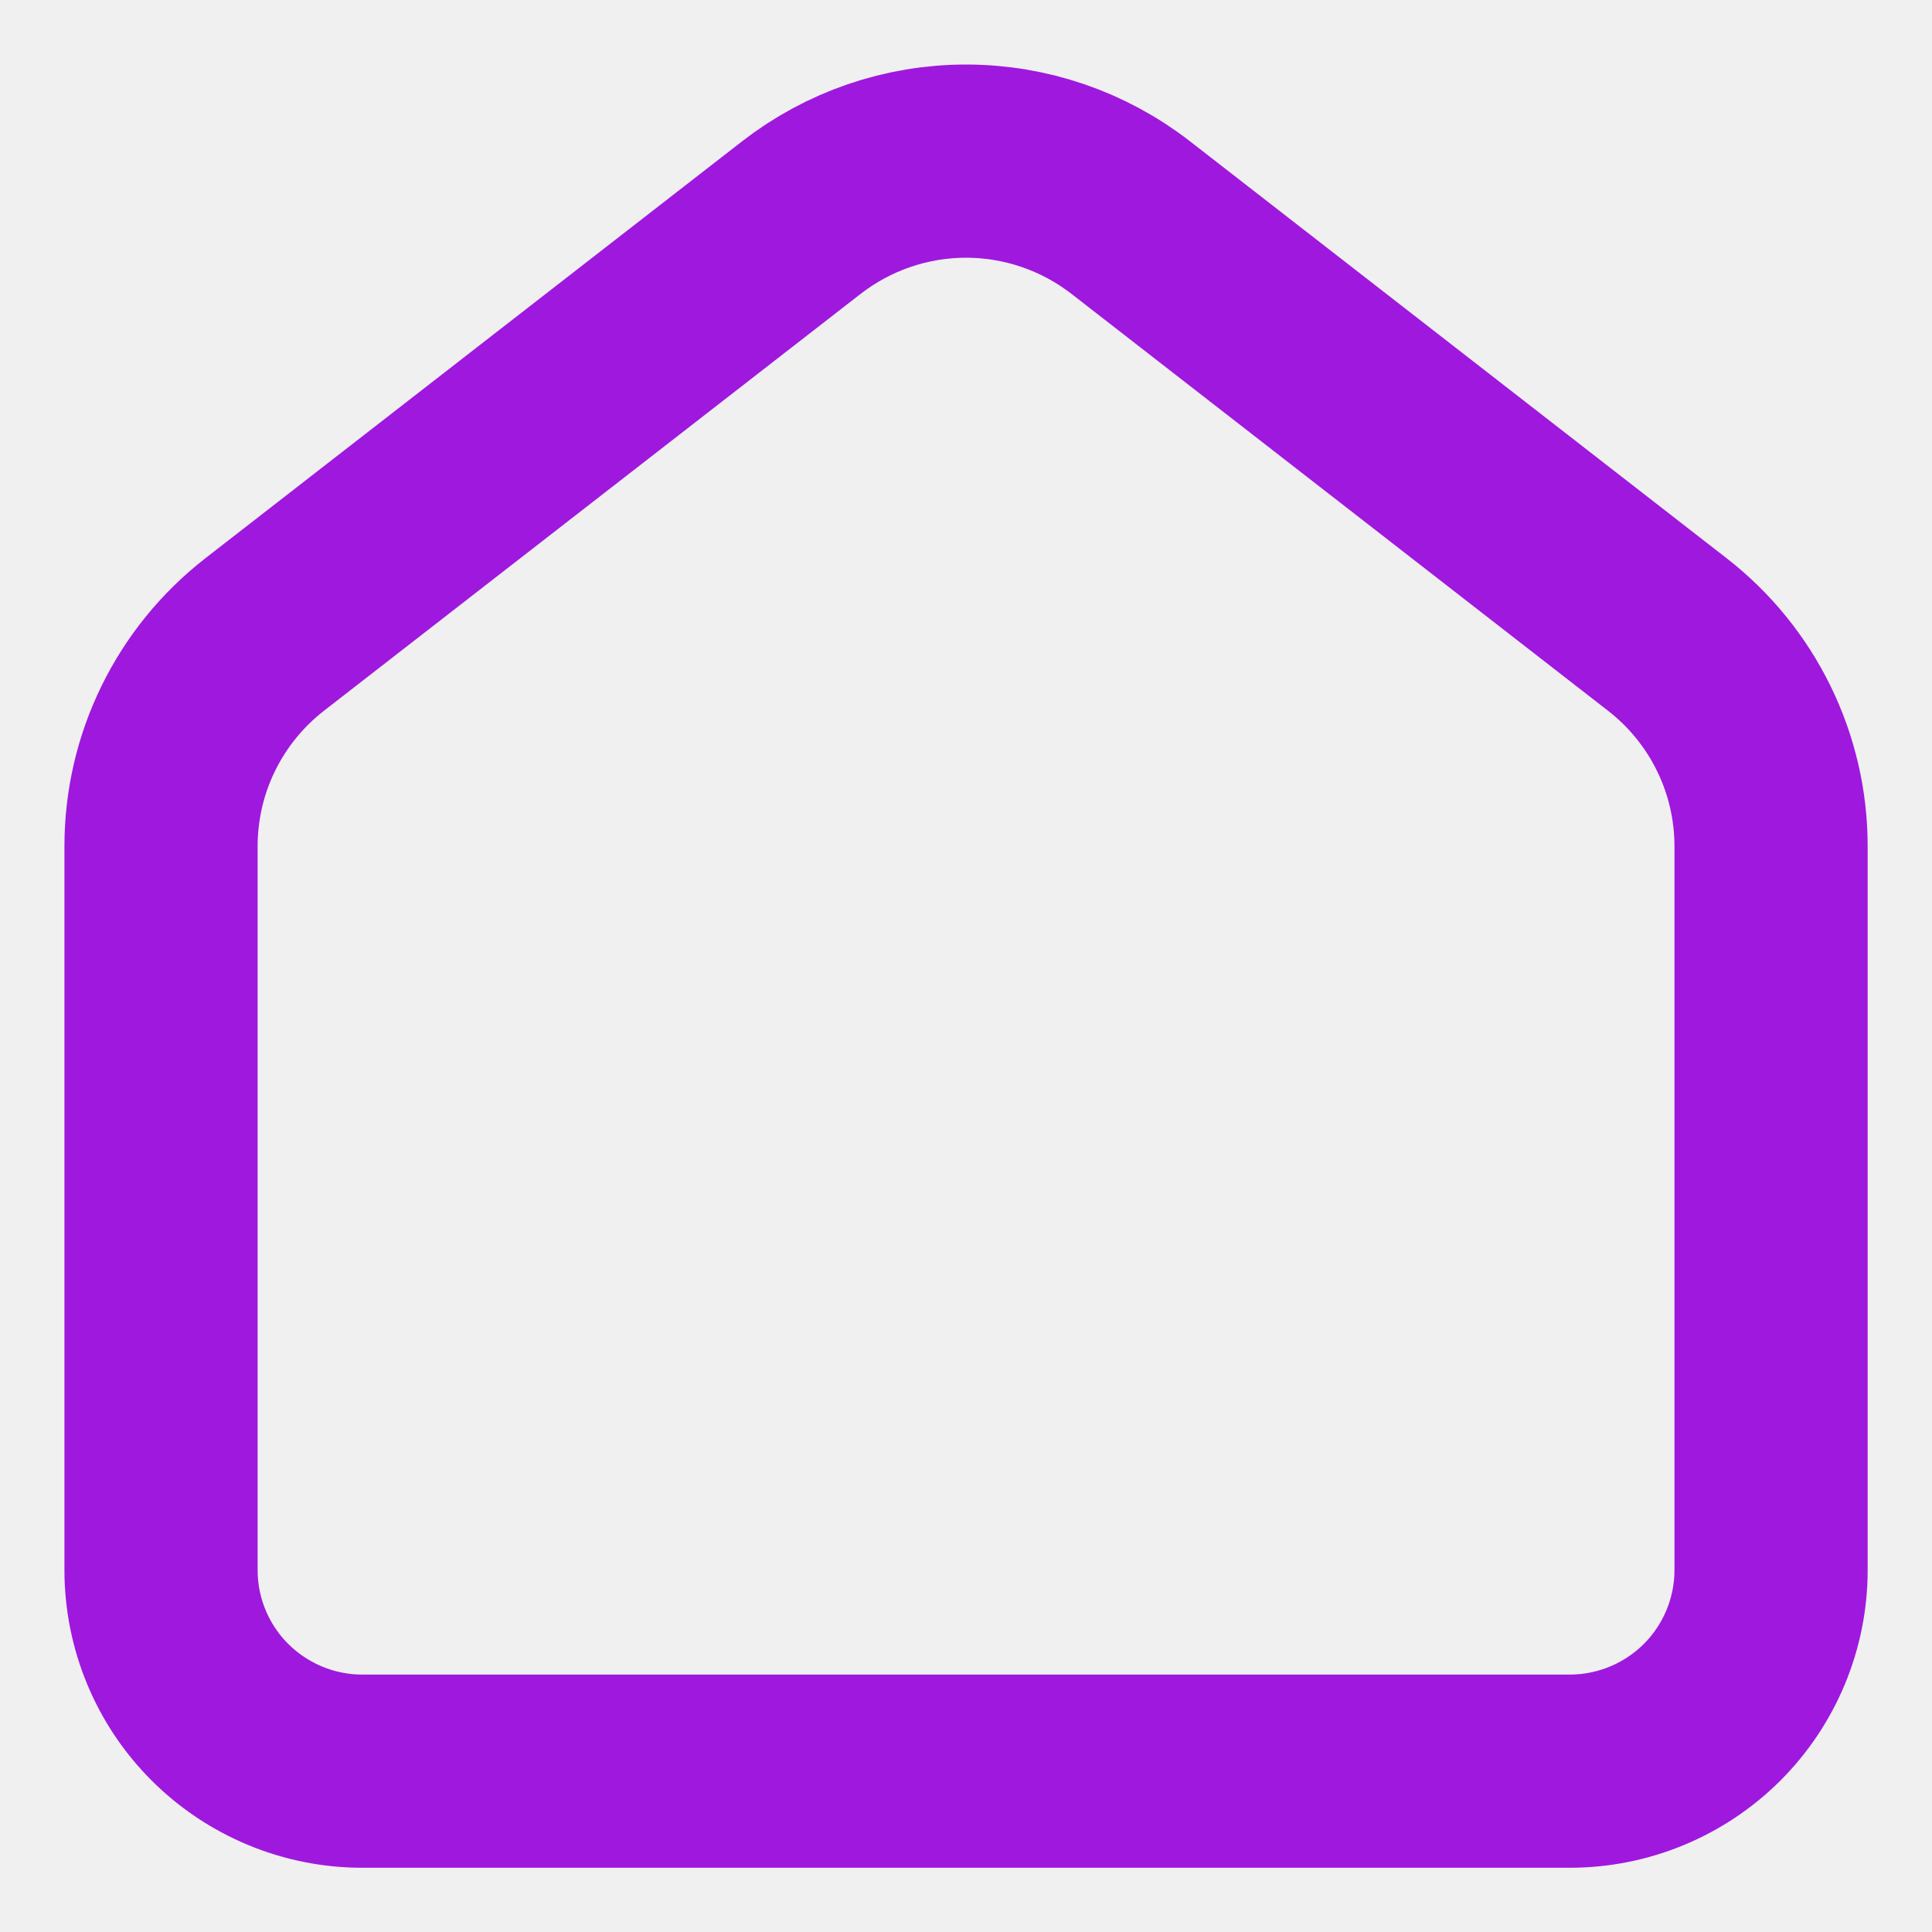
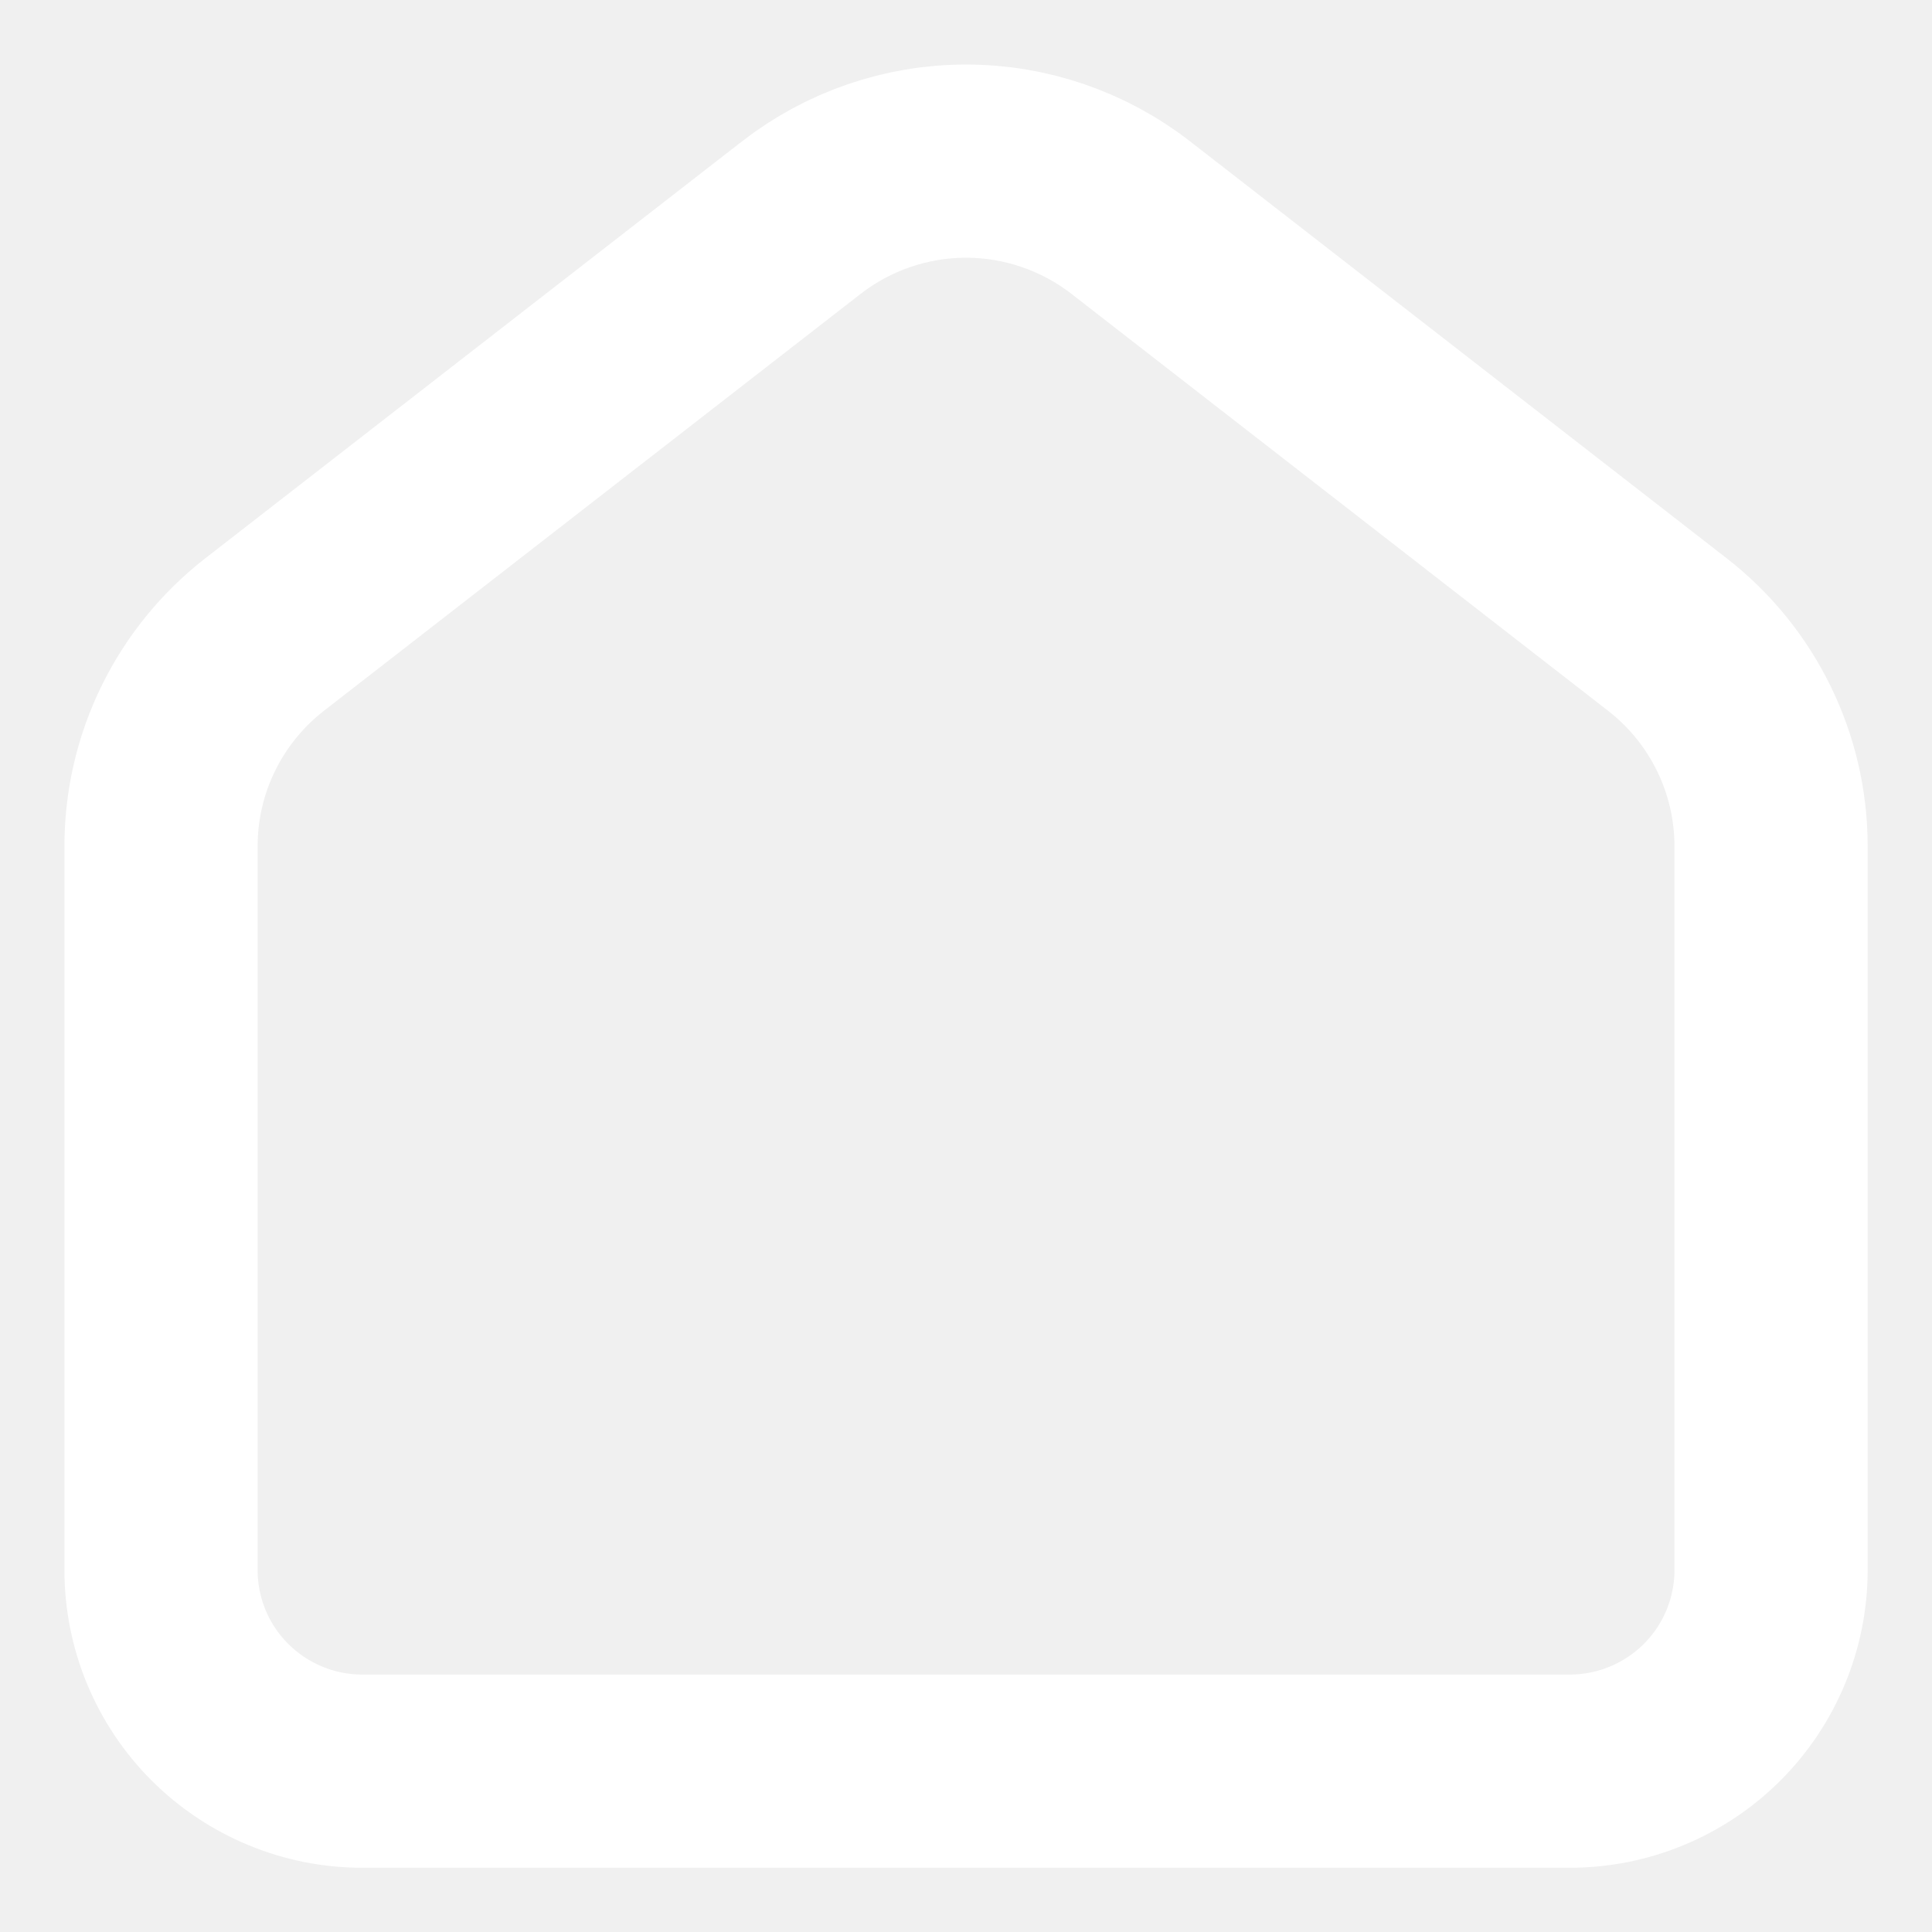
<svg xmlns="http://www.w3.org/2000/svg" width="20" height="20" viewBox="0 0 20 20" fill="none">
-   <path d="M17.261 6.569L11.706 2.253C11.218 1.874 10.618 1.668 10 1.668C9.383 1.668 8.783 1.874 8.295 2.253L2.739 6.569C2.405 6.829 2.135 7.161 1.949 7.541C1.763 7.92 1.667 8.338 1.667 8.76V16.253C1.667 16.805 1.886 17.335 2.277 17.725C2.668 18.115 3.198 18.335 3.75 18.335H16.25C16.803 18.335 17.333 18.115 17.724 17.725C18.114 17.335 18.334 16.805 18.334 16.253V8.76C18.334 7.904 17.938 7.095 17.261 6.569Z" stroke="#9F18DE" stroke-width="2" stroke-linecap="round" stroke-linejoin="round" />
+   <path d="M17.261 6.569L11.706 2.253C11.218 1.874 10.618 1.668 10 1.668C9.383 1.668 8.783 1.874 8.295 2.253L2.739 6.569C2.405 6.829 2.135 7.161 1.949 7.541C1.763 7.92 1.667 8.338 1.667 8.76V16.253C1.667 16.805 1.886 17.335 2.277 17.725C2.668 18.115 3.198 18.335 3.75 18.335H16.25C16.803 18.335 17.333 18.115 17.724 17.725C18.114 17.335 18.334 16.805 18.334 16.253V8.76C18.334 7.904 17.938 7.095 17.261 6.569Z" stroke="#ffffff" stroke-width="2" stroke-linecap="round" stroke-linejoin="round" />
</svg>
